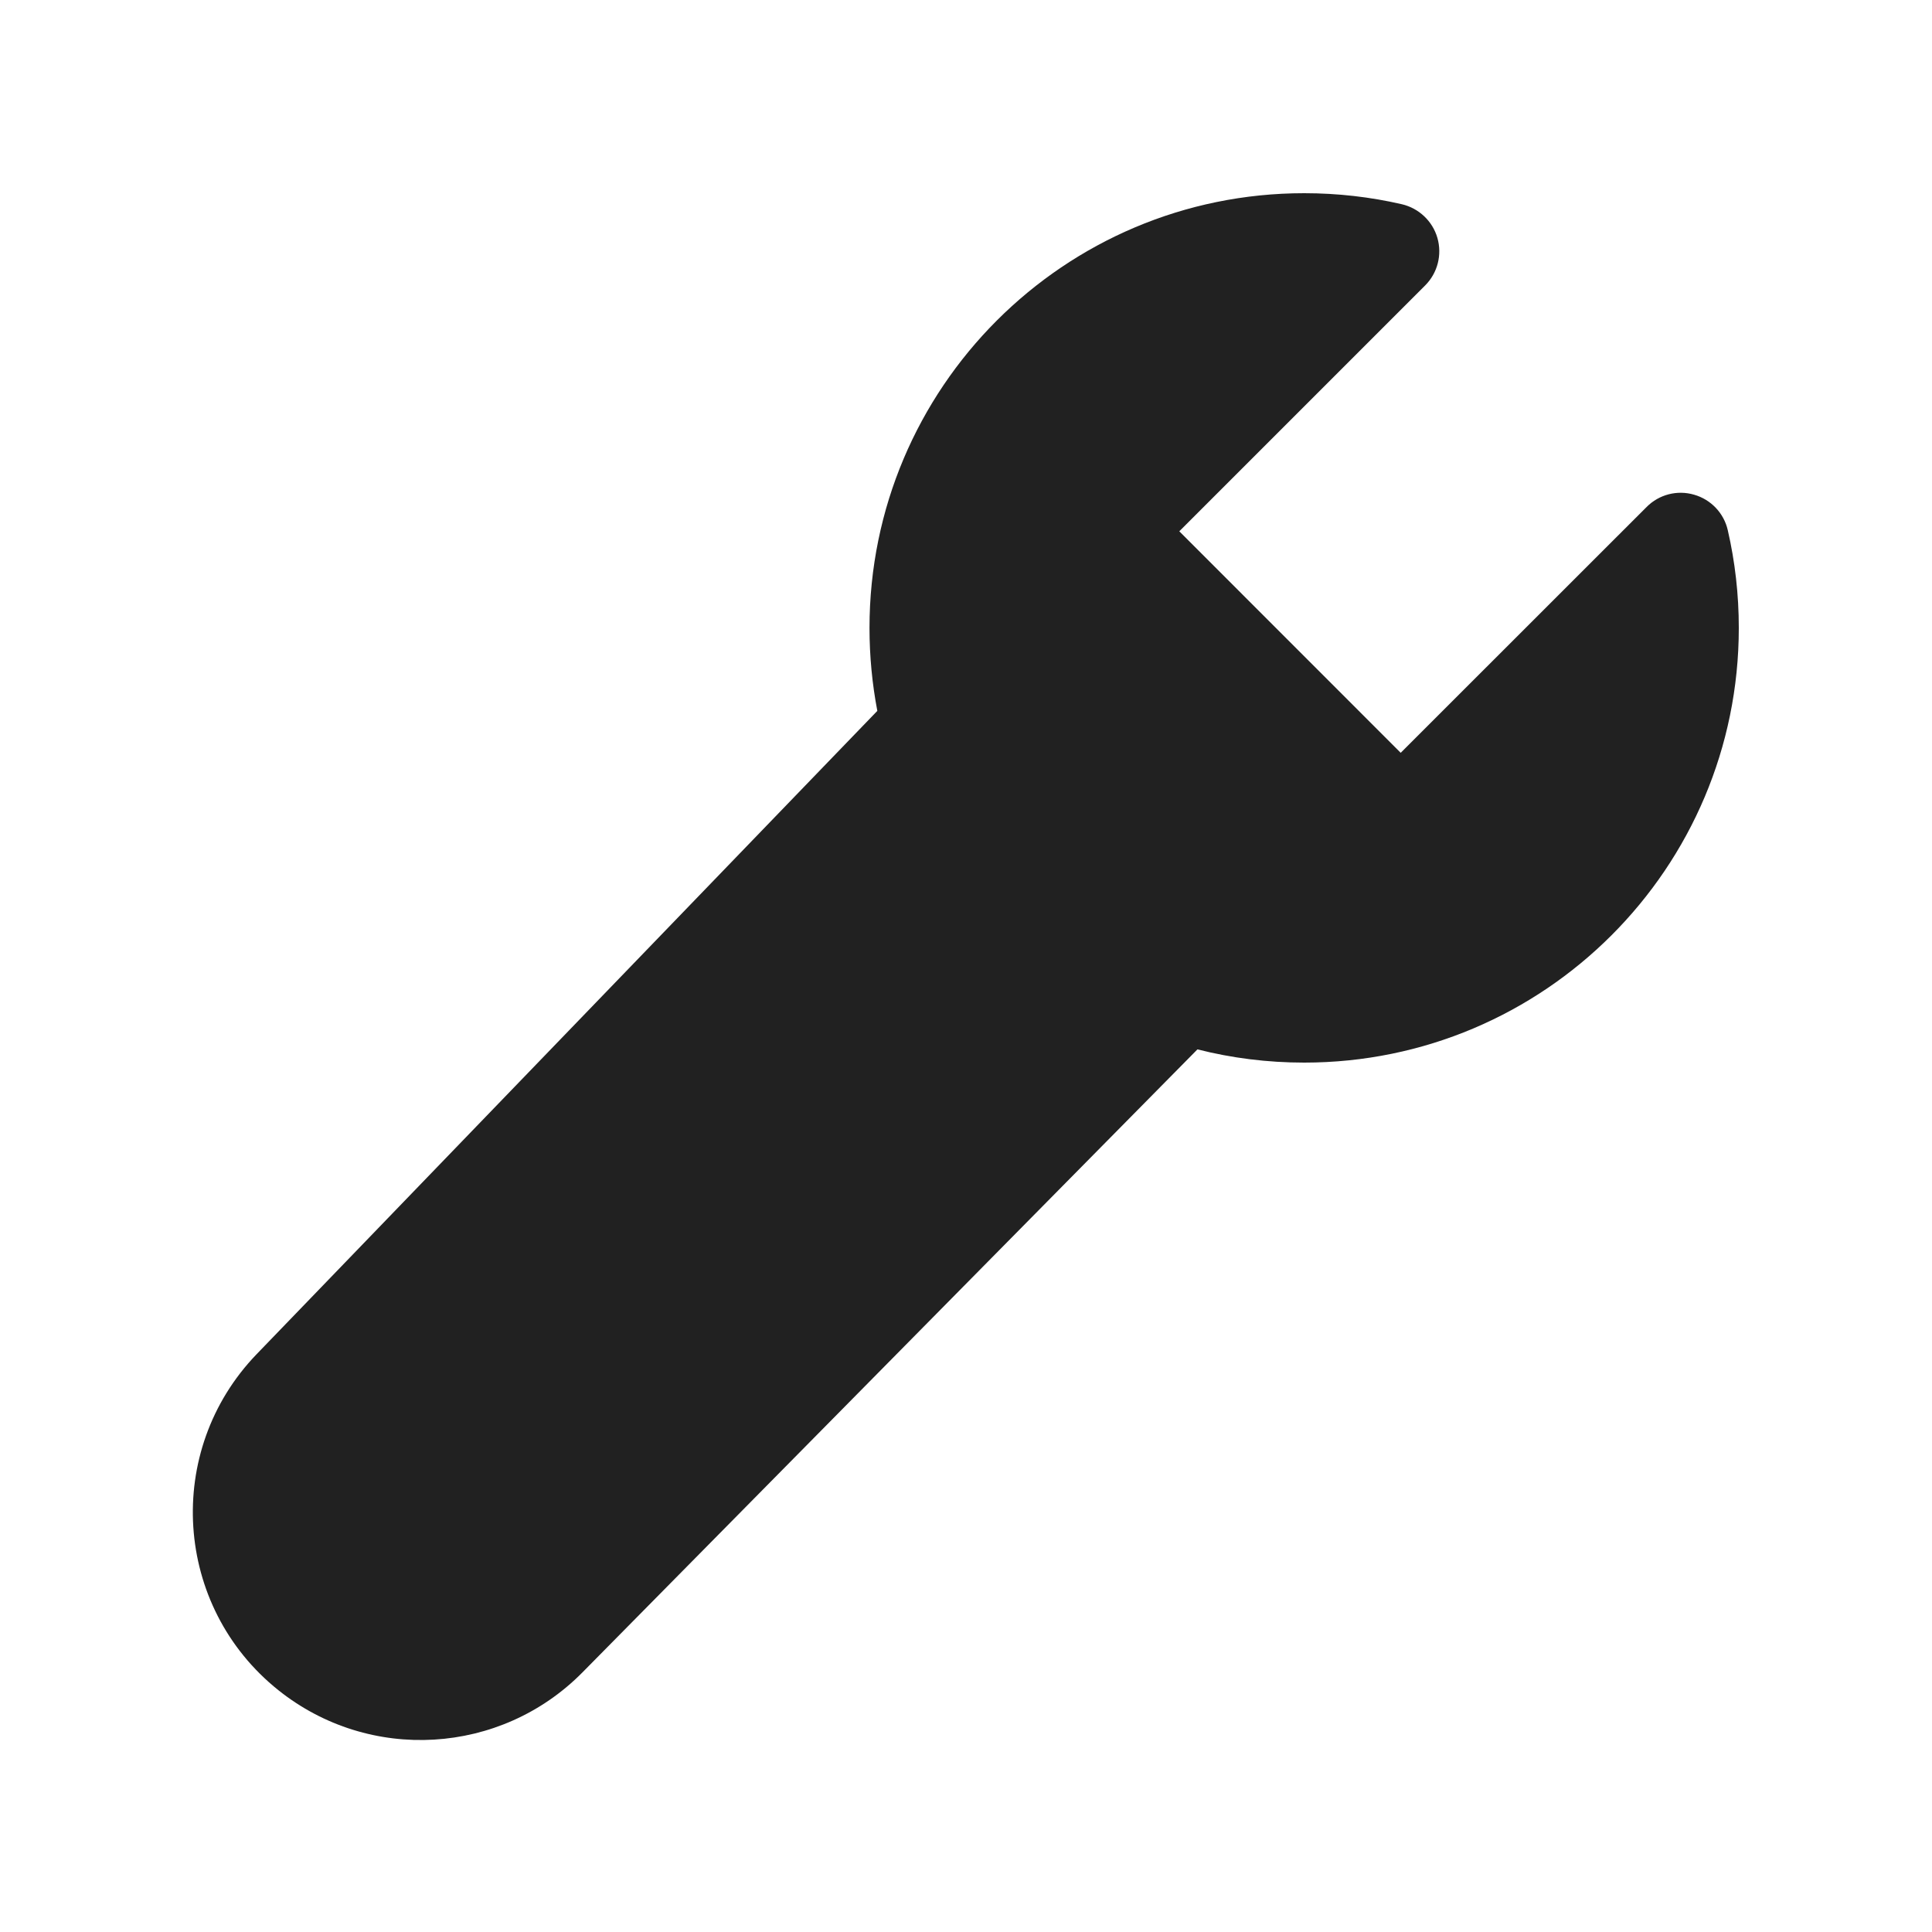
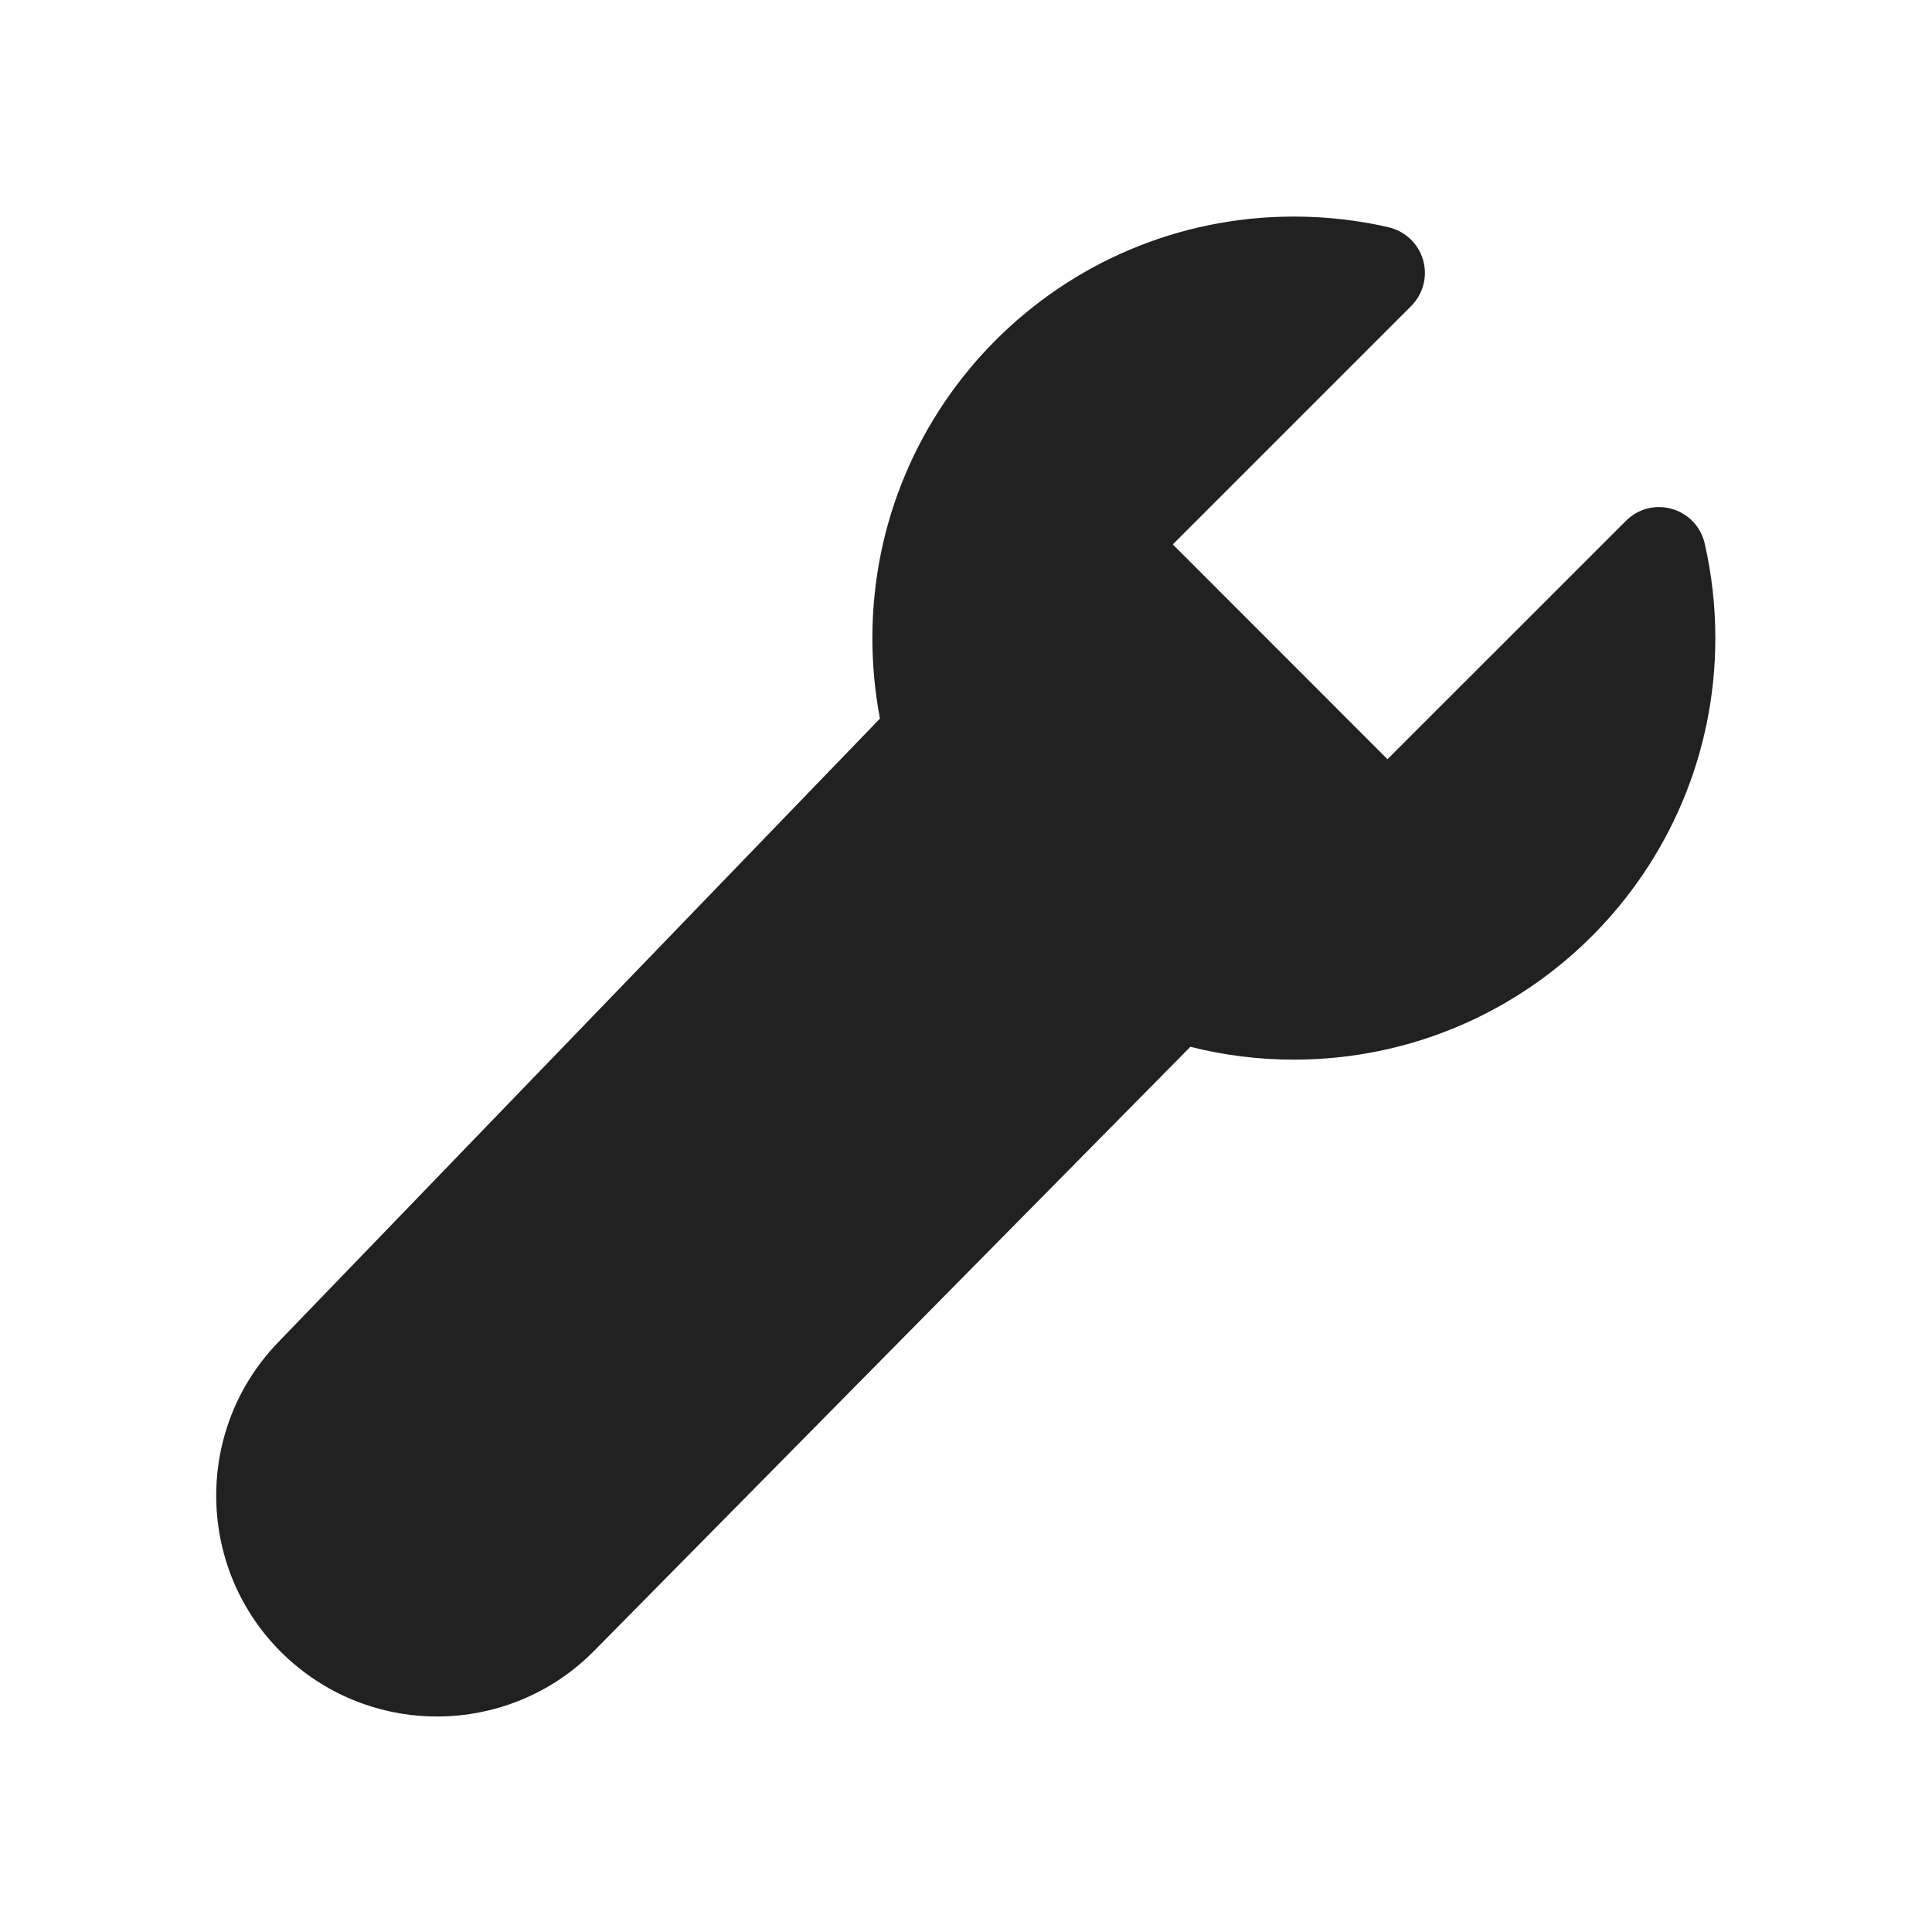
- <svg xmlns="http://www.w3.org/2000/svg" width="20" height="20" viewBox="0 0 20 20" fill="none">
+ <svg xmlns="http://www.w3.org/2000/svg" width="20" height="20" viewBox="-0.312 -0.312 20.625 20.625" fill="none">
  <path d="M13.501 2C11.015 2 9.001 4.015 9.001 6.5C9.001 6.793 9.029 7.081 9.082 7.359L2.657 14.018C1.693 15.018 1.797 16.63 2.882 17.497C3.825 18.25 5.184 18.17 6.031 17.311L12.396 10.863C12.75 10.953 13.12 11 13.501 11C15.986 11 18 8.985 18 6.5C18 6.153 17.961 5.815 17.886 5.489C17.846 5.312 17.712 5.171 17.537 5.121C17.362 5.07 17.174 5.119 17.046 5.248L14.5 7.793L12.208 5.5L14.753 2.955C14.882 2.826 14.93 2.638 14.88 2.463C14.83 2.289 14.688 2.155 14.511 2.114C14.186 2.039 13.848 2 13.501 2Z" fill="#212121" />
</svg>
